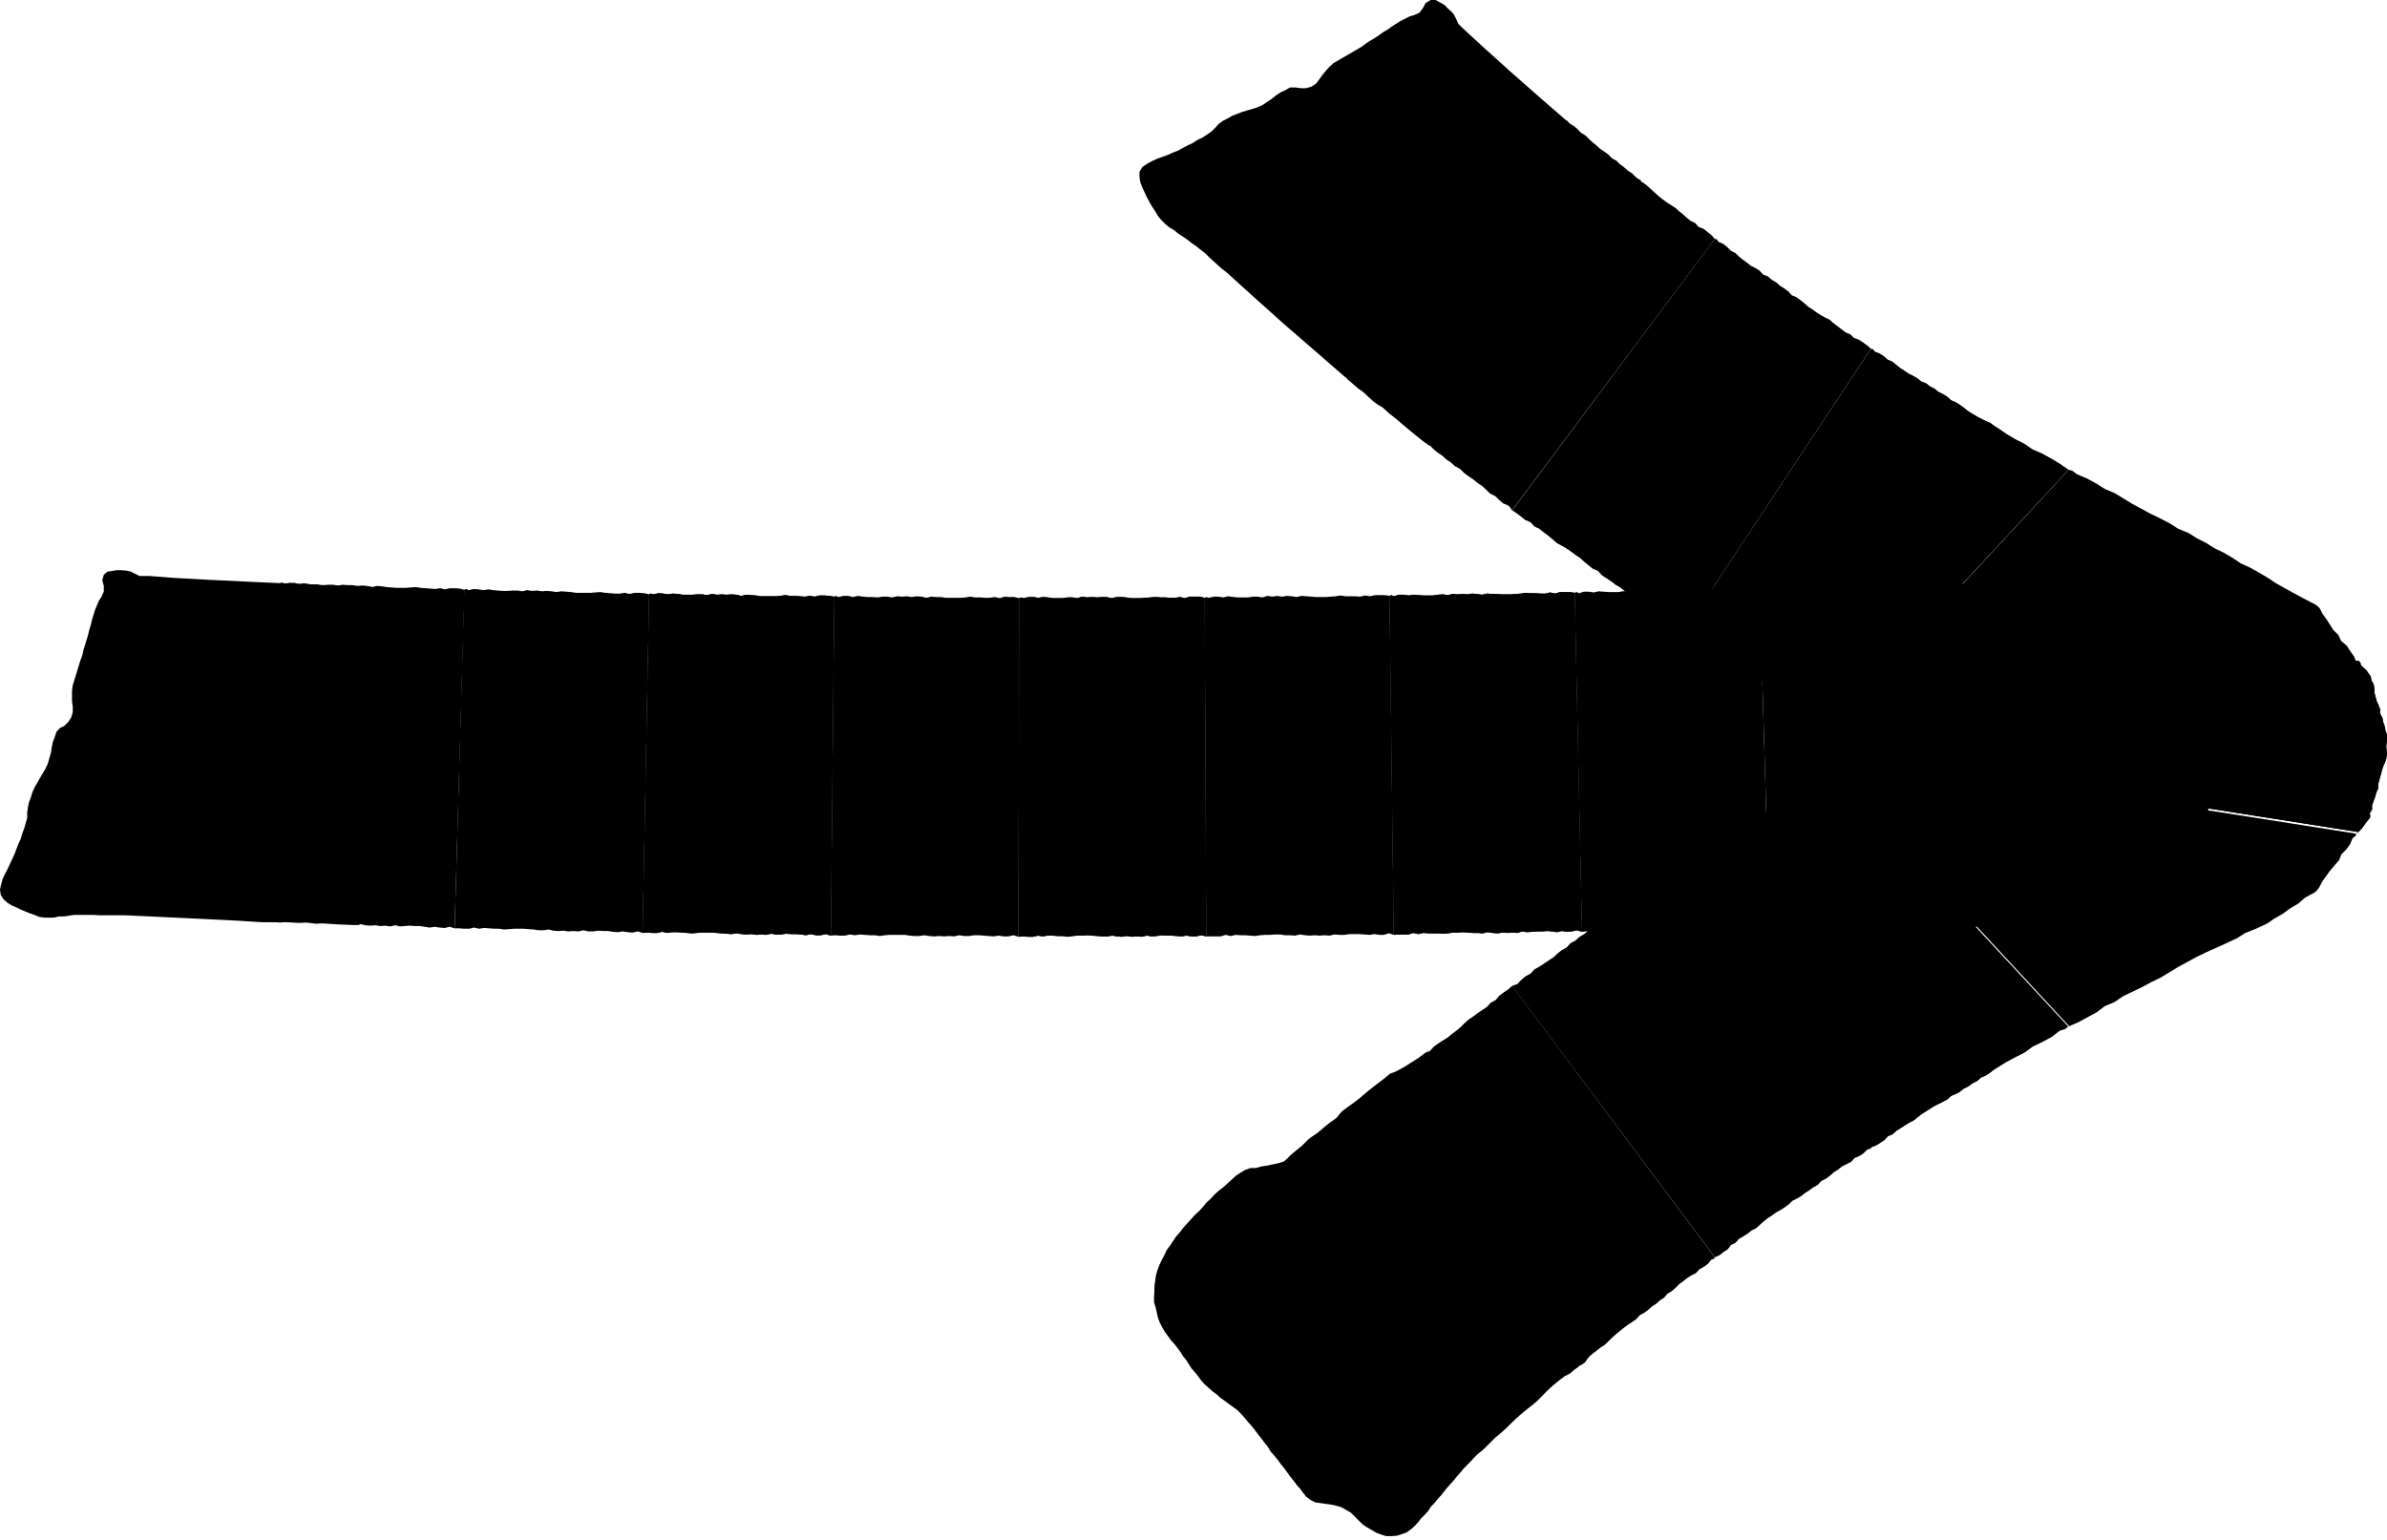
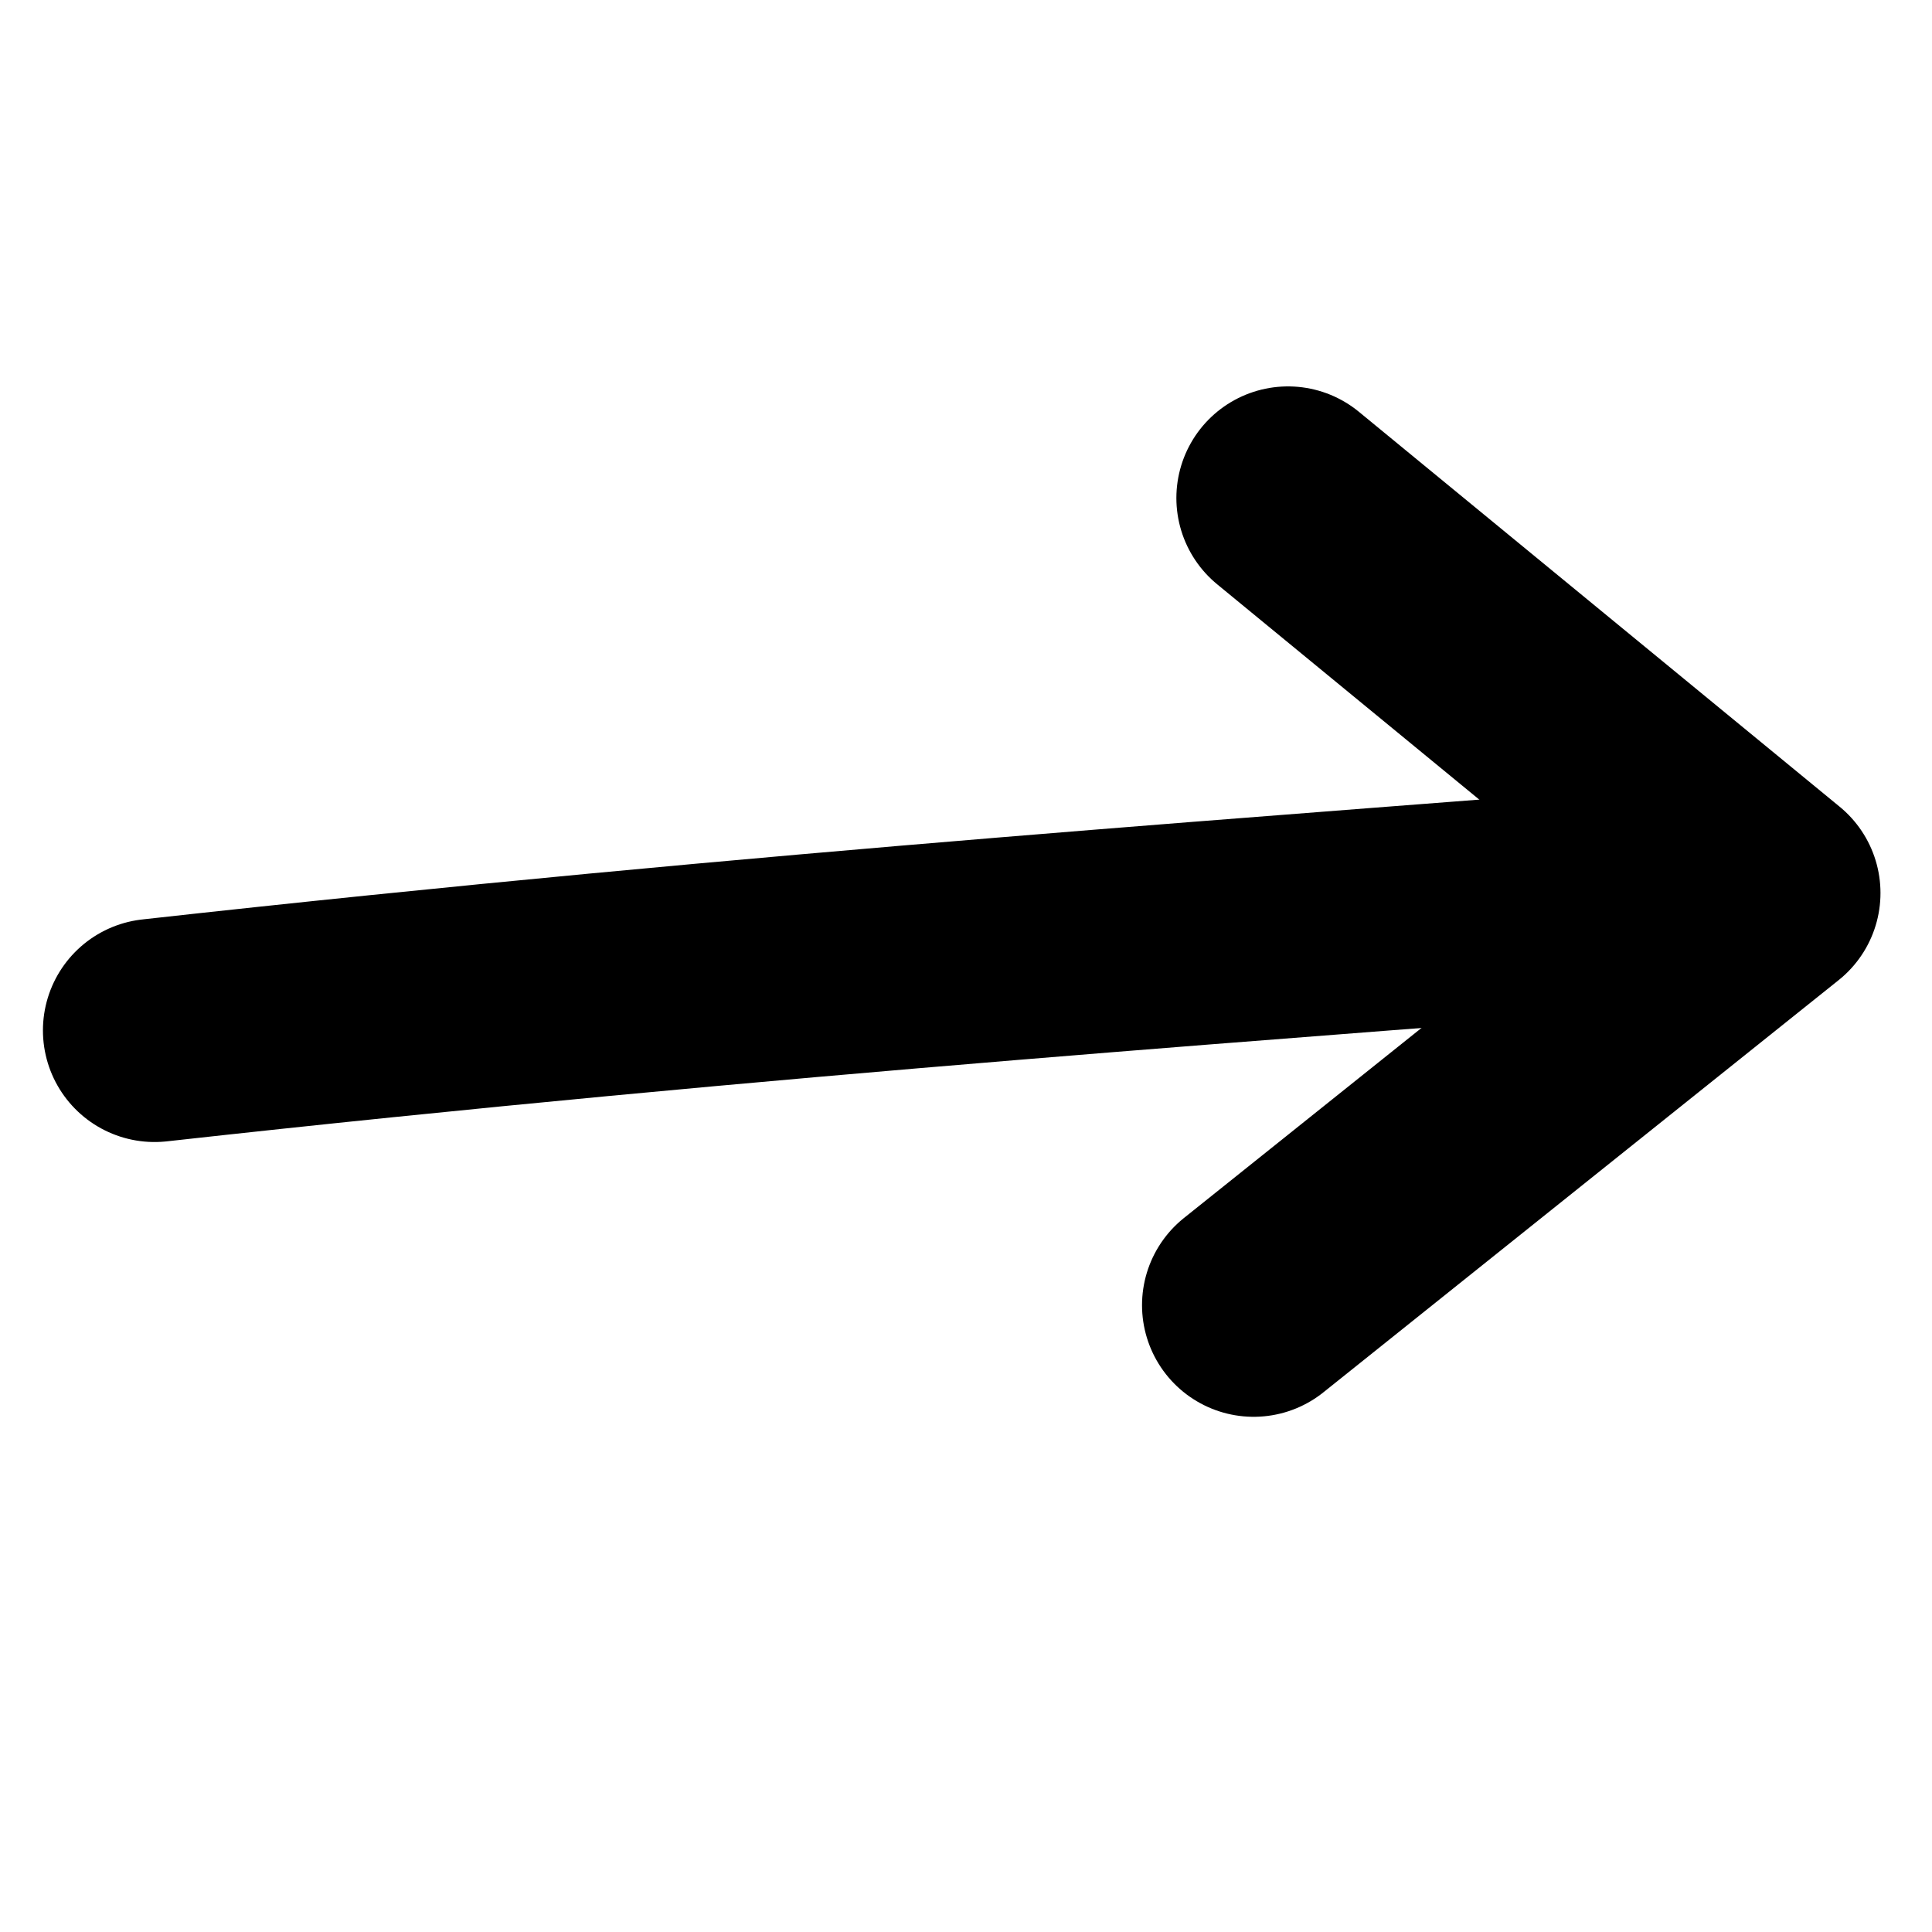
- <svg xmlns="http://www.w3.org/2000/svg" viewBox="0 0 459 296" fill="none">
-   <path d="M358.392 177.638H359.423H360.38H361.338L362.295 177.786H363.253L364.21 178.007L365.168 178.228L366.125 178.523H367.23C368.85 178.523 370.397 178.523 372.017 178.45C373.122 178.376 374.153 178.45 375.258 178.45C375.774 178.45 376.436 178.45 376.952 178.45C377.541 178.376 377.983 178.081 378.572 178.155C379.824 178.302 381.003 178.155 382.255 178.155H383.654C384.317 178.228 384.98 178.081 385.717 178.007H388C388.515 178.007 389.546 177.712 389.988 177.933L390.799 178.376L391.609 178.818L392.419 179.261L393.229 179.777L394.113 180.219L394.849 180.809L395.66 181.252L396.544 181.399H397.501H398.458H399.416L400.373 181.325H401.331H402.288H403.246L404.203 181.178L405.161 180.957L406.118 180.809H407.076L408.033 180.588L408.991 180.44L409.948 180.293L410.906 180.072L411.863 179.924L412.747 179.629L413.631 179.334L414.588 179.113L415.472 178.671L416.356 178.302L417.24 177.86L418.05 177.343L418.86 176.753L419.523 176.09L420.26 175.426L420.922 174.689L421.512 173.951L422.027 173.14L422.469 172.255L422.837 171.371L423.279 170.486L423.574 169.527L423.795 168.568L423.942 167.61V166.577L424.089 165.545V164.587V163.628V162.669L424.31 161.711V160.752L424.458 159.793L424.605 158.835V157.876V156.918V155.959L424.679 155V154.042L424.458 153.083L424.237 152.125V151.166L423.942 150.207L423.795 149.249L423.574 148.29L423.353 147.331V146.299L423.279 145.267V144.234V143.202V142.17L423.427 141.137V140.105L423.574 139.073V138.04L423.795 137.008V135.976V134.943L423.942 133.911V132.878L424.016 131.846L424.163 130.814V129.781L424.31 128.749V127.717L424.384 126.684V125.652L424.163 124.693L423.795 123.735L423.132 122.997L422.543 122.186L421.88 121.449L421.291 120.638L420.775 119.753L420.481 118.794L420.186 117.836V116.803L420.039 115.771V114.739L419.67 113.706L419.376 112.748L419.007 111.789L418.492 110.904L417.976 110.019L417.24 109.356L416.43 108.766L415.546 108.397L414.662 108.028H413.704H412.747L411.789 108.176L410.906 108.397H410.022L409.138 108.618L408.254 108.839H407.297L406.413 109.134L405.529 109.282L404.645 109.503L403.761 109.724L402.878 109.872L401.994 110.019L401.11 110.24L400.226 110.388L399.342 110.609H398.458L397.501 110.83L396.617 110.978L395.733 111.125H394.776H393.818H392.861L391.903 111.347L390.946 111.494H389.988H389.031H388.074L387.116 111.642C385.348 111.863 383.433 111.863 381.666 111.863C380.045 111.863 378.499 112.231 376.952 112.305C375.405 112.305 373.785 112.379 372.238 112.305C371.354 112.305 370.544 112.305 369.661 112.084C368.998 111.936 368.85 112.084 368.187 112.379C366.493 112.895 364.578 112.526 362.811 112.674H361.853L360.896 112.821H359.938L358.981 112.895H358.023L357.066 113.043H356.108L358.318 177.86L358.392 177.638Z" fill="currentColor" />
-   <path d="M302.785 114.002L301.827 113.854H300.943H299.986L299.028 114.149L298.071 113.928L297.187 114.149H296.23L295.272 114.075H294.315L293.357 114.002L292.473 114.149L291.516 114.223L290.558 114.297H289.675H288.717L287.76 114.223H286.802L285.918 114.149L284.961 114.37L284.003 114.223L283.046 114.149L282.162 114.297L281.205 114.223L280.247 114.297L279.29 114.223L278.406 114.444L277.448 114.297L276.491 114.37L275.533 114.518H274.649H273.692L272.735 114.444L271.777 114.37L270.893 114.518L269.936 114.37H268.978L268.021 114.665L267.505 114.444L267.211 114.592L268.021 179.777L268.905 179.704H269.862H270.82L271.777 179.409L272.735 179.63L273.692 179.409L274.649 179.482H275.607H276.564L277.522 179.556L278.479 179.482L279.363 179.335H280.321L281.278 179.261L282.236 179.335L283.193 179.409H284.151L285.108 179.482L286.066 179.261L287.023 179.409L287.98 179.482L288.938 179.335L289.895 179.409L290.853 179.335L291.811 179.409L292.694 179.114L293.652 179.261L294.609 179.187L295.567 179.114H296.524L297.482 179.04L298.439 179.114L299.397 179.261L300.354 179.04L301.311 179.187L302.269 179.114L303.227 178.892L304.184 179.187V179.04L302.785 113.928V114.002Z" fill="currentColor" />
-   <path d="M338.359 113.117L337.401 112.97H336.444H335.56L334.603 113.265L333.645 113.117L332.688 113.338L331.804 113.265H330.846H329.889L328.931 113.191L328.048 113.338L327.09 113.412L326.133 113.486L325.175 113.56H324.291L323.334 113.486L322.376 113.412H321.419L320.535 113.633L319.578 113.486H318.62L317.736 113.56L316.779 113.486L315.821 113.633L314.864 113.56L313.98 113.781L313.023 113.633L312.065 113.707L311.181 113.855H310.224H309.266L308.309 113.781L307.425 113.707L306.467 113.928L305.51 113.781H304.552L303.669 114.076L303.153 113.855L302.785 114.002L304.184 179.188L304.994 179.114H305.952H306.909L307.867 178.819L308.824 178.967L309.782 178.745L310.739 178.819H311.697H312.654L313.612 178.893L314.569 178.819L315.527 178.672H316.484L317.442 178.598H318.399L319.357 178.672H320.24L321.198 178.745L322.155 178.524L323.113 178.672H324.07L325.028 178.524L325.985 178.598L326.943 178.524L327.9 178.598L328.858 178.303L329.815 178.45L330.773 178.377L331.73 178.229H332.688H333.645L334.603 178.303L335.486 178.377L336.444 178.155L337.401 178.303L338.359 178.229L339.316 178.008L340.274 178.229V178.082L338.359 113.043V113.117Z" fill="currentColor" />
-   <path d="M373.859 111.937L372.901 111.79H371.944H371.06L370.103 112.085L369.145 111.937L368.261 112.159H367.304L366.346 112.085L365.389 112.159L364.505 112.085L363.547 112.232L362.59 112.306L361.706 112.38L360.749 112.454H359.791L358.834 112.38L357.95 112.306H356.993L356.035 112.601L355.077 112.454L354.194 112.38L353.236 112.527L352.279 112.454L351.395 112.601L350.437 112.527L349.48 112.748L348.596 112.675L347.639 112.748L346.681 112.896H345.724H344.84H343.882L342.925 112.822L342.041 112.97L341.084 112.896H340.126L339.169 113.117L338.653 112.97L338.359 113.117L340.273 178.229L341.157 178.155H342.115H343.072L344.03 177.86L344.987 178.008L345.945 177.86H346.902H347.859H348.817L349.775 177.934L350.658 177.787L351.616 177.639L352.573 177.566H353.531H354.488L355.446 177.639H356.403H357.361L358.318 177.418L359.276 177.566H360.233L361.191 177.418L362.148 177.492L363.106 177.418H364.063L365.021 177.197L365.978 177.271H366.935L367.819 177.123L368.777 177.049H369.734L370.692 177.123L371.649 177.197L372.607 176.976L373.564 177.049H374.522L375.479 176.754L376.437 176.976V176.828L373.859 111.79V111.937Z" fill="currentColor" />
-   <path d="M231.637 114.96L230.679 114.739H229.722H228.764L227.807 115.034L226.923 114.813L225.966 114.96H225.008L224.051 114.886H223.167L222.209 114.813L221.252 114.886L220.294 114.96L219.337 115.034H218.453H217.496L216.538 114.886L215.581 114.813H214.697L213.739 115.034L212.782 114.813H211.824L210.94 114.886L209.983 114.813L209.025 114.886L208.068 114.739L207.184 115.034L206.227 114.886H205.269L204.312 115.034H203.428H202.471L201.513 114.886L200.555 114.813L199.672 114.96L198.714 114.813H197.757L196.873 115.034L196.284 114.886L195.989 115.034L195.842 180.146L196.726 180.072L197.683 180.146H198.641L199.598 179.925L200.482 180.072L201.439 179.925H202.397L203.354 179.998H204.312L205.269 180.146L206.227 179.998L207.184 179.925H208.142L209.099 179.851L210.057 179.925L211.014 179.998L211.972 180.072H212.929L213.887 179.925L214.77 180.072L215.728 180.146L216.685 179.998L217.643 180.146L218.6 180.072L219.558 180.146L220.515 179.925L221.473 180.072L222.43 179.998L223.388 179.851L224.345 179.925H225.303L226.26 179.998L227.218 180.072L228.102 179.925L229.059 180.072H230.016L230.974 179.851L231.931 180.072V179.925L231.637 114.886V114.96Z" fill="currentColor" />
-   <path d="M267.211 114.591L266.254 114.443H265.296H264.412L263.455 114.664L262.497 114.517L261.54 114.738L260.656 114.664H259.699H258.741L257.784 114.517L256.826 114.664L255.942 114.738L254.985 114.812H254.027H253.07L252.186 114.738L251.229 114.664L250.271 114.591L249.314 114.812L248.43 114.664L247.472 114.591L246.515 114.738L245.557 114.591L244.674 114.738L243.716 114.591L242.759 114.886L241.801 114.738H240.917L239.96 114.886H239.002H238.045L237.161 114.812L236.203 114.664L235.246 114.886L234.289 114.738H233.405L232.447 114.959L231.932 114.812L231.637 114.959L231.932 180.071H232.816H233.773H234.731L235.688 179.776L236.645 179.998L237.603 179.776L238.56 179.85H239.444L240.402 179.924L241.359 179.998L242.317 179.85L243.274 179.776H244.232L245.189 179.703H246.147L247.104 179.85H248.062L249.019 179.924L249.977 179.703L250.934 179.85L251.891 179.924L252.775 179.85L253.733 179.924L254.69 179.85L255.648 179.924L256.605 179.703L257.563 179.776H258.52L259.478 179.629H260.435H261.393L262.35 179.703L263.308 179.776L264.265 179.629L265.222 179.776H266.106L267.064 179.481L268.021 179.776V179.629L267.211 114.517V114.591Z" fill="currentColor" />
-   <path d="M302.785 114.001L301.827 113.854H300.943H299.986L299.028 114.149L298.071 113.927L297.187 114.149H296.23L295.272 114.075H294.315L293.357 114.001L292.473 114.149L291.516 114.222L290.558 114.296H289.675H288.717L287.76 114.222H286.802L285.918 114.149L284.961 114.37L284.003 114.222L283.046 114.149L282.162 114.296L281.205 114.222L280.247 114.296L279.29 114.222L278.406 114.444L277.448 114.296L276.491 114.37L275.533 114.517H274.649H273.692L272.735 114.444L271.777 114.37L270.893 114.517L269.936 114.37H268.978L268.021 114.665L267.505 114.444L267.211 114.591L268.021 179.777L268.905 179.703H269.862H270.82L271.777 179.408L272.735 179.629L273.692 179.408L274.649 179.482H275.607H276.564L277.522 179.556L278.479 179.482L279.363 179.334H280.321L281.278 179.261L282.236 179.334L283.193 179.408H284.151L285.108 179.482L286.066 179.261L287.023 179.408L287.98 179.482L288.938 179.334L289.895 179.408L290.853 179.334L291.811 179.408L292.694 179.113L293.652 179.261L294.609 179.187L295.567 179.113H296.524L297.482 179.039L298.439 179.113L299.397 179.261L300.354 179.039L301.311 179.187L302.269 179.113L303.227 178.892L304.184 179.187V179.039L302.785 113.927V114.001Z" fill="currentColor" />
-   <path d="M160.415 114.738L159.457 114.591L158.5 114.517H157.542L156.659 114.738L155.701 114.591L154.744 114.738L153.786 114.665L152.902 114.591H151.945L150.987 114.443L150.03 114.591L149.072 114.665H148.189H147.231H146.274L145.39 114.517L144.432 114.443L143.475 114.37L142.517 114.591L141.633 114.37L140.676 114.296L139.719 114.37L138.761 114.296L137.877 114.37L136.92 114.222L135.962 114.443L135.078 114.296H134.121L133.163 114.37H132.206H131.322L130.365 114.222L129.407 114.148L128.45 114.296L127.566 114.148L126.609 114.075L125.651 114.296L125.135 114.148L124.841 114.222L123.589 179.408L124.473 179.334L125.43 179.408H126.387L127.345 179.187L128.302 179.408L129.26 179.26H130.217L131.175 179.334L132.132 179.408L133.016 179.482L133.974 179.408L134.931 179.334H135.889H136.846L137.804 179.408L138.761 179.482L139.719 179.555L140.676 179.629L141.633 179.482L142.591 179.629L143.548 179.703L144.506 179.629L145.463 179.777L146.421 179.703L147.305 179.777L148.262 179.555L149.22 179.703H150.177L151.135 179.555L152.092 179.629H153.05L154.007 179.703L154.964 179.85L155.922 179.629L156.879 179.85H157.837L158.795 179.629L159.752 179.924V179.777L160.415 114.665V114.738Z" fill="currentColor" />
-   <path d="M195.989 115.033L195.031 114.812H194.074L193.19 114.738L192.232 115.033L191.275 114.812L190.317 114.96H189.434L188.476 114.886H187.519L186.561 114.738L185.677 114.886L184.72 114.96H183.762H182.805H181.847L180.963 114.812H180.006L179.049 114.738L178.165 114.96L177.207 114.738L176.25 114.665L175.292 114.812L174.409 114.665L173.451 114.738L172.494 114.665L171.536 114.886L170.652 114.738H169.695L168.737 114.886L167.78 114.812H166.896L165.939 114.738L164.981 114.591L164.024 114.812L163.14 114.591H162.182L161.225 114.812L160.709 114.591L160.415 114.738L159.752 179.924L160.562 179.85L161.519 179.924H162.477L163.434 179.703L164.392 179.85L165.349 179.703L166.307 179.777L167.264 179.85H168.222L169.179 179.998L170.137 179.85L171.094 179.777H172.052H173.009H173.967L174.924 179.924L175.808 179.998H176.765L177.723 179.85L178.68 179.998L179.638 180.072L180.595 179.998L181.553 180.072L182.51 179.998L183.468 180.072L184.425 179.85L185.383 179.998H186.34L187.298 179.85H188.255L189.139 179.924L190.097 179.998L191.054 180.072L192.011 179.924L192.969 180.072H193.926L194.884 179.85L195.841 180.145V179.998L195.989 114.886V115.033Z" fill="currentColor" />
-   <path d="M231.637 114.959L230.679 114.738H229.722H228.764L227.807 115.033L226.923 114.812L225.966 114.959H225.008L224.051 114.885H223.167L222.209 114.812L221.252 114.885L220.294 114.959L219.337 115.033H218.453H217.496L216.538 114.885L215.581 114.812H214.697L213.739 115.033L212.782 114.812H211.824L210.94 114.885L209.983 114.812L209.025 114.885L208.068 114.738L207.184 115.033L206.227 114.885H205.269L204.312 115.033H203.428H202.471L201.513 114.885L200.555 114.812L199.672 114.959L198.714 114.812H197.757L196.873 115.033L196.284 114.885L195.989 115.033L195.842 180.145L196.726 180.071L197.683 180.145H198.641L199.598 179.924L200.482 180.071L201.439 179.924H202.397L203.354 179.997H204.312L205.269 180.145L206.227 179.997L207.184 179.924H208.142L209.099 179.85L210.057 179.924L211.014 179.997L211.972 180.071H212.929L213.887 179.924L214.77 180.071L215.728 180.145L216.685 179.997L217.643 180.145L218.6 180.071L219.558 180.145L220.515 179.924L221.473 180.071L222.43 179.997L223.388 179.85L224.345 179.924H225.303L226.26 179.997L227.218 180.071L228.102 179.924L229.059 180.071H230.016L230.974 179.85L231.931 180.071V179.924L231.637 114.885V114.959Z" fill="currentColor" />
-   <path d="M89.266 113.412L88.382 113.19L87.425 113.117H86.467L85.584 113.338L84.626 113.117L83.668 113.264L82.711 113.19L81.827 113.117L80.87 113.043L79.912 112.895L79.028 112.969L78.071 113.043H77.114H76.156L75.272 112.969L74.315 112.895L73.357 112.748L72.474 112.674L71.516 112.895L70.558 112.674L69.675 112.6L68.717 112.674L67.76 112.527H66.876L65.918 112.453L64.961 112.6L64.077 112.453H63.12L62.162 112.527L61.278 112.453H60.321L59.363 112.305L58.48 112.158L57.522 112.305L56.565 112.084H55.681L54.723 112.232L54.208 112.01L53.913 112.158L51.188 177.27H52.072L53.029 177.344L53.987 177.417L54.944 177.122L55.902 177.344L56.859 177.27L57.816 177.344L58.774 177.417L59.732 177.491L60.689 177.639L61.647 177.565L62.604 177.491H63.561H64.519L65.476 177.565L66.434 177.712L67.391 177.786L68.349 177.86L69.306 177.712L70.264 177.934L71.221 178.007L72.179 177.934L73.136 178.081L74.094 178.007L74.978 178.155L76.009 177.934L76.893 178.155L77.85 178.081L78.808 178.007L79.765 178.081H80.722L81.68 178.229L82.638 178.376L83.595 178.229L84.552 178.376L85.51 178.45L86.467 178.229L87.425 178.524V178.376L89.34 113.338L89.266 113.412Z" fill="currentColor" />
-   <path d="M124.84 114.296L123.882 114.075L122.925 114.001H121.967L121.084 114.222L120.126 114.001L119.169 114.149H118.211L117.327 114.075L116.37 114.001L115.412 113.854L114.455 113.927L113.571 114.001H112.613H111.656H110.772L109.815 113.854L108.857 113.78L107.9 113.706L107.016 113.854L106.058 113.706L105.101 113.633L104.217 113.706L103.26 113.559L102.302 113.633L101.345 113.485L100.461 113.706L99.503 113.559H98.546L97.662 113.633H96.704L95.747 113.559L94.79 113.485L93.906 113.338L92.948 113.485L91.991 113.338L91.107 113.264L90.15 113.485L89.634 113.264L89.266 113.411L87.424 178.523H88.308L89.266 178.597H90.223L91.181 178.376L92.138 178.597L93.096 178.45L94.053 178.523L95.011 178.597H95.968L96.925 178.745L97.883 178.671L98.841 178.597H99.798H100.682L101.639 178.671L102.597 178.745L103.554 178.892H104.512L105.469 178.745L106.427 178.966L107.384 179.039L108.342 178.966L109.299 179.113L110.257 179.039L111.214 179.113L112.172 178.892L113.129 179.113H114.087L115.044 178.966L116.002 179.039H116.959L117.843 179.187L118.8 179.261L119.758 179.113L120.715 179.261L121.673 179.334L122.63 179.113L123.588 179.408V179.261L124.84 114.149V114.296Z" fill="currentColor" />
-   <path d="M160.413 114.739L159.456 114.591L158.498 114.517H157.541L156.657 114.739L155.7 114.591L154.742 114.739L153.785 114.665L152.901 114.591H151.943L150.986 114.444L150.028 114.591L149.071 114.665H148.187H147.23H146.272L145.388 114.517L144.431 114.444L143.473 114.37L142.516 114.591L141.632 114.37L140.674 114.296L139.717 114.37L138.76 114.296L137.876 114.37L136.918 114.222L135.961 114.444L135.077 114.296H134.12L133.162 114.37H132.204H131.321L130.363 114.222L129.406 114.149L128.448 114.296L127.564 114.149L126.607 114.075L125.65 114.296L125.134 114.149L124.839 114.222L123.587 179.408L124.471 179.334L125.429 179.408H126.386L127.343 179.187L128.301 179.408L129.258 179.261H130.216L131.173 179.334L132.131 179.408L133.015 179.482L133.972 179.408L134.93 179.334H135.887H136.845L137.802 179.408L138.76 179.482L139.717 179.556L140.674 179.629L141.632 179.482L142.589 179.629L143.547 179.703L144.504 179.629L145.462 179.777L146.419 179.703L147.303 179.777L148.261 179.556L149.218 179.703H150.176L151.133 179.556L152.091 179.629H153.048L154.005 179.703L154.963 179.851L155.921 179.629L156.878 179.851H157.836L158.793 179.629L159.751 179.924V179.777L160.413 114.665V114.739Z" fill="currentColor" />
-   <path d="M69.306 177.859H68.275C66.14 177.859 63.93 177.712 61.794 177.564C61.058 177.564 60.247 177.564 59.437 177.343C59.143 177.343 59.069 177.27 58.848 177.343C57.596 177.638 56.197 177.343 54.944 177.343C54.134 177.343 53.324 177.343 52.588 177.343H50.304L45.664 177.048L36.605 176.606L28.945 176.237L24.158 176.016H23.274H22.243H21.212H20.181H19.149L18.118 175.942H17.087H16.13H15.172H14.215L13.257 176.09L12.3 176.237H11.342L10.385 176.458H9.427H8.47L7.512 176.311L6.629 175.942L5.745 175.647L4.861 175.279L3.977 174.91L3.093 174.467L2.209 174.099L1.399 173.583L0.663 172.919L0.147 172.108L0 171.075L0.221 170.043L0.515 169.011L0.957 168.052L1.473 167.093L1.915 166.135L2.357 165.176L2.799 164.218L3.167 163.259L3.535 162.3L3.977 161.342L4.272 160.309L4.64 159.351L4.935 158.318L5.229 157.286V156.254L5.376 155.221L5.597 154.189L5.966 153.23L6.26 152.272L6.702 151.313L7.218 150.428L7.733 149.544L8.249 148.659L8.765 147.774L9.207 146.815L9.501 145.783L9.796 144.75L9.943 143.718L10.164 142.686L10.532 141.727L10.827 140.768L11.49 140.031L12.373 139.589L13.11 138.851L13.699 137.966L13.994 136.934V135.902L13.846 134.869V133.837V132.805L13.994 131.772L14.289 130.814L14.583 129.855L14.878 128.896L15.172 127.938L15.467 126.979L15.835 126.021L16.056 124.988L16.351 124.03L16.645 123.071L16.94 122.112L17.161 121.154L17.456 120.195L17.677 119.237L17.971 118.278L18.266 117.319L18.634 116.434L19.002 115.55L19.518 114.738L19.96 113.78V112.674L19.665 111.568L19.96 110.535L20.622 109.945L21.506 109.798L22.39 109.65H23.274L24.158 109.724L25.042 109.872L25.925 110.314L26.809 110.757H28.651L33.364 111.125L40.067 111.494L47.8 111.863L55.607 112.231L59.29 112.379H60.984C60.984 112.379 61.499 112.526 61.794 112.6C62.236 112.674 62.678 112.6 63.12 112.6C63.93 112.6 64.74 112.6 65.55 112.674H67.686L68.791 112.821C69.159 112.821 69.528 112.821 69.896 112.821C70.043 112.821 70.264 112.821 70.412 112.821H71.369L69.086 177.786L69.306 177.859Z" fill="currentColor" />
-   <path d="M274.796 201.972L273.839 202.636L272.955 203.299L272.071 203.889L271.114 204.479L270.23 205.069L269.272 205.585L268.315 206.101L267.283 206.47L266.326 207.281C264.927 208.387 263.454 209.42 262.128 210.599C261.244 211.411 260.287 212.074 259.255 212.812C258.74 213.18 258.224 213.549 257.783 213.992C257.341 214.508 257.12 214.95 256.53 215.319C255.352 216.056 254.394 217.015 253.29 217.9L251.964 218.785C251.375 219.227 250.859 219.891 250.344 220.333L248.355 221.955C247.913 222.324 247.177 223.283 246.661 223.43L245.63 223.725L244.599 223.946L243.567 224.168L242.536 224.315L241.505 224.61H240.474L239.443 224.979L238.559 225.495L237.675 226.085L236.865 226.822L236.055 227.56L235.245 228.297L234.361 228.961L233.551 229.698L232.814 230.509L232.004 231.247L231.341 232.058L230.605 232.869L229.795 233.606L229.058 234.417L228.322 235.228L227.585 236.04L226.922 236.924L226.186 237.736L225.596 238.62L225.007 239.505L224.344 240.39L223.902 241.349L223.387 242.307L222.945 243.266L222.577 244.225L222.282 245.257L222.135 246.289L221.987 247.322V248.354L221.914 249.386V250.419L222.208 251.377L222.429 252.336L222.65 253.368L223.019 254.327L223.461 255.212L223.976 256.097L224.565 256.908L225.154 257.719L225.817 258.456L226.407 259.194L226.996 260.005L227.511 260.816L228.101 261.553L228.616 262.365L229.132 263.176L229.795 263.913L230.384 264.651L230.973 265.462L231.636 266.199L232.372 266.863L233.109 267.526L233.919 268.116L234.656 268.78L235.466 269.37L236.276 269.96L237.086 270.55L237.896 271.14L238.633 271.877L239.296 272.614L239.959 273.426L240.621 274.163L241.284 274.974L241.874 275.785L242.536 276.596L243.126 277.407L243.788 278.219L244.304 279.104L244.967 279.841L245.63 280.652L246.219 281.463L246.882 282.274L247.471 283.085L248.06 283.897L248.723 284.708L249.312 285.519L249.975 286.256L250.565 287.067L251.227 287.878L252.038 288.468L252.921 288.911L253.952 289.058L254.984 289.206L256.015 289.353L257.046 289.575L258.003 289.869L258.887 290.386L259.771 290.902L260.508 291.639L261.244 292.377L261.981 293.114L262.865 293.704L263.748 294.22L264.632 294.736L265.59 295.105L266.547 295.4H267.578L268.609 295.326L269.567 295.031L270.524 294.663L271.334 294.073L272.071 293.409L272.734 292.672L273.323 291.934L273.986 291.271L274.649 290.533L275.164 289.722L275.827 289.058L276.417 288.321L277.079 287.584L277.668 286.846L278.258 286.109L278.921 285.371L279.584 284.634L280.173 283.897L280.835 283.159L281.425 282.422L282.088 281.758L282.75 281.094L283.413 280.357L284.076 279.693L284.813 279.104L285.549 278.44L286.212 277.776L286.875 277.113L287.538 276.449L288.274 275.859L289.011 275.195L289.748 274.532L290.41 273.868C291.736 272.541 293.209 271.287 294.682 270.181C296.008 269.149 297.039 267.821 298.218 266.789C299.396 265.757 300.722 264.724 302.047 263.766C302.784 263.25 303.521 262.733 304.257 262.365C304.92 261.996 304.92 261.775 305.288 261.259C306.393 259.784 308.161 258.899 309.486 257.645L310.223 256.982L310.959 256.318L311.696 255.728L312.432 255.064L313.243 254.474L313.905 253.811L314.716 253.221L274.428 202.414L274.796 201.972Z" fill="currentColor" />
-   <path d="M359.791 220.628L360.748 220.259L361.559 219.743L362.369 219.227L363.032 218.489L363.915 218.121L364.652 217.457L365.462 216.941L366.272 216.425L367.083 215.909L367.966 215.466L368.703 214.876L369.439 214.286L370.25 213.77L371.06 213.254L371.87 212.738L372.754 212.295L373.638 211.853L374.448 211.41L375.184 210.747L376.068 210.378L376.878 209.936L377.615 209.346L378.499 208.903L379.309 208.313L380.193 207.871L380.929 207.207L381.813 206.839L382.623 206.322L383.36 205.732L384.17 205.216L385.717 204.258L387.484 203.299L389.252 202.414L390.872 201.234L392.714 200.349L394.481 199.391L396.028 198.211L397.133 197.842L397.648 197.4L352.205 148.437V148.584L351.984 148.658H351.837V149.027H351.542V149.174H351.395C351.395 149.174 351.395 149.174 351.1 149.395L350.143 149.912L349.185 150.354L348.301 151.018L347.417 151.681L346.534 152.271L345.65 152.861L344.766 153.377L343.809 153.82L342.851 154.336L341.894 154.852L341.083 155.59L340.126 156.032L339.168 156.548L338.285 157.212L337.327 157.728L336.443 158.392L335.486 158.908L334.676 159.645L333.718 160.088L332.834 160.678L332.024 161.341L331.14 161.931L330.257 162.521L329.299 163.037L328.342 163.553L327.531 164.291L326.574 164.733L325.69 165.323L324.954 166.134L323.922 166.503V166.651L359.865 220.923L359.791 220.628Z" fill="currentColor" />
-   <path d="M329.741 241.791L330.698 241.349L331.435 240.759L332.245 240.242L332.834 239.431L333.718 238.989L334.381 238.251L335.265 237.735L336.075 237.219L336.812 236.629L337.695 236.187L338.432 235.523L339.168 234.859L339.905 234.27L340.715 233.753L341.525 233.163L342.335 232.721L343.146 232.205L343.956 231.615L344.619 230.951L345.502 230.509L346.386 229.993L347.123 229.403L347.933 228.887L348.743 228.297L349.553 227.854L350.216 227.117L351.1 226.674L351.91 226.084L352.647 225.421L353.457 224.905L354.194 224.315L355.077 223.872L355.961 223.43L356.624 222.692L357.508 222.324L358.318 221.808L359.055 221.07L359.57 220.923L359.791 220.628L323.849 166.282L323.112 166.872L322.155 167.462L321.271 167.978L320.534 168.789L319.503 169.231L318.767 170.042L317.883 170.559L316.926 171.149L316.042 171.738L315.084 172.255L314.274 172.918L313.464 173.656L312.58 174.246L311.696 174.836L310.812 175.425L309.855 175.942L308.971 176.531L308.087 177.121L307.351 177.859L306.393 178.375L305.436 178.965L304.626 179.629L303.742 180.145L302.931 180.882L301.974 181.398L301.238 182.209L300.28 182.726L299.47 183.389L298.66 184.127L297.776 184.717L296.892 185.306L296.008 185.896L295.051 186.413L294.314 187.224L293.357 187.74L292.547 188.404L291.81 189.215L290.779 189.583L290.853 189.731L329.815 241.865L329.741 241.791Z" fill="currentColor" />
-   <path d="M301.017 264.576L301.9 264.134L302.637 263.47L303.447 262.88L303.963 262.069L304.846 261.627L305.509 260.889L306.246 260.299L307.056 259.709L307.793 259.12L308.603 258.603L309.339 257.866L310.002 257.202L310.739 256.539L311.475 255.949L312.212 255.359L313.022 254.769L313.832 254.253L314.642 253.663L315.305 252.925L316.115 252.483L316.926 251.893L317.662 251.229L318.472 250.713L319.209 250.05L320.019 249.533L320.608 248.796L321.492 248.28L322.229 247.616L322.891 246.953L323.701 246.363L324.438 245.773L325.248 245.257L326.132 244.814L326.795 244.077L327.605 243.634L328.415 243.044L329.078 242.233L329.594 242.086L329.741 241.791L290.779 189.583L290.042 190.247L289.159 190.837L288.275 191.5L287.612 192.312L286.654 192.828L285.918 193.639L285.034 194.229L284.15 194.819L283.266 195.482L282.383 196.072L281.572 196.81L280.836 197.547L280.026 198.211L279.142 198.874L278.332 199.538L277.374 200.128L276.49 200.718L275.68 201.308L274.944 202.119L273.986 202.635L273.102 203.299L272.366 204.036L271.482 204.626L270.672 205.363L269.788 205.953L269.125 206.838L268.168 207.354L267.431 208.092L266.621 208.829L265.811 209.493L265.001 210.23L264.117 210.82L263.233 211.41L262.496 212.221L261.613 212.737L260.729 213.475L260.066 214.286L259.109 214.802L259.182 214.876L301.09 264.65L301.017 264.576Z" fill="currentColor" />
-   <path d="M453.108 160.383L454.139 159.35L454.876 158.318L455.686 157.286C455.907 156.917 455.686 156.696 455.686 156.401L456.128 155.663V154.852L456.422 154.041L456.717 153.23L456.938 152.419L457.306 151.608V150.797L457.527 149.985L457.748 149.174L457.969 148.363L458.19 147.552L458.558 146.741L458.853 145.93C458.853 145.93 458.926 145.414 459 144.971L458.853 143.57L459 142.169C459 141.8 459 141.579 459 141.284L458.706 140.473L458.558 139.662L458.264 138.851L458.116 138.04L457.674 137.228V136.417L457.38 135.606L457.012 134.795L456.791 133.984L456.57 133.173V132.362L456.422 131.551L455.98 130.813C455.98 130.813 455.98 130.297 455.759 129.928L455.023 128.896L453.992 127.937L453.845 127.347L453.403 127.052L358.244 142.022H358.465L358.612 142.169H358.686L359.275 142.243L359.128 142.39H359.57L359.643 142.538L359.791 142.685L360.159 142.833H360.527L360.748 142.98H360.969L361.116 143.128V143.275C361.116 143.275 361.116 143.275 361.116 143.349C361.264 143.349 361.411 143.423 361.558 143.496C361.411 143.496 361.337 143.644 361.19 143.644C361.19 143.644 361.043 143.718 360.969 143.718L360.601 143.865L360.306 144.013H360.601L360.159 144.16H360.085V144.307H359.864L359.717 144.455H359.422L359.054 144.602L359.201 144.75H358.76L358.612 144.897L358.833 145.045H358.244H358.465L453.55 160.014H453.403L453.108 160.383Z" fill="currentColor" />
-   <path d="M397.721 197.4L399.636 196.589L401.404 195.63L403.171 194.672L404.718 193.492L406.633 192.681L408.253 191.574L410.095 190.69L411.936 189.805L413.704 188.846L415.545 187.961L417.239 186.929L418.933 185.897L420.701 184.938L422.468 183.979L424.309 183.094L426.298 182.21L428.213 181.325L430.128 180.44L431.748 179.407L433.811 178.596L435.725 177.711L436.241 177.417L437.272 176.679L438.966 175.72L440.366 174.688L441.986 173.73L443.238 172.623L445.006 171.665C445.595 171.296 445.669 171.001 445.963 170.633L446.552 169.526L447.289 168.494L448.026 167.462L448.909 166.429L449.793 165.397L450.235 164.291L451.193 163.332L451.929 162.3L452.371 161.194L453.034 160.678V160.309L357.949 145.34L357.802 145.487H357.581L357.802 145.709H357.36L357.433 145.856H357.212L356.991 146.003H356.844L356.549 146.151V146.298V146.446H356.402L356.255 146.593H356.107L355.813 146.741H355.666H355.445L355.518 146.962H355.15H354.929V147.11H354.635V147.257H354.34V147.478H354.119H353.972V147.773H353.824L353.677 147.921H353.456H353.235V148.142H352.94H352.793V148.511L352.425 148.363H352.499L397.942 197.4H397.868H397.721Z" fill="currentColor" />
-   <path d="M359.79 220.627L360.748 220.259L361.558 219.742L362.368 219.226L363.031 218.489L363.915 218.12L364.651 217.457L365.462 216.94L366.272 216.424L367.082 215.908L367.966 215.466L368.702 214.876L369.439 214.286L370.249 213.77L371.059 213.253L371.869 212.737L372.753 212.295L373.637 211.852L374.447 211.41L375.184 210.746L376.068 210.378L376.878 209.935L377.614 209.345L378.498 208.903L379.308 208.313L380.192 207.87L380.929 207.207L381.812 206.838L382.622 206.322L383.359 205.732L384.169 205.216L385.716 204.257L387.484 203.299L389.251 202.414L390.871 201.234L392.713 200.349L394.481 199.39L396.027 198.211L397.132 197.842L397.648 197.399L352.204 148.436V148.584L351.983 148.658H351.836V149.026H351.541V149.174H351.394C351.394 149.174 351.394 149.174 351.099 149.395L350.142 149.911L349.184 150.354L348.3 151.017L347.417 151.681L346.533 152.271L345.649 152.861L344.765 153.377L343.808 153.819L342.85 154.335L341.893 154.852L341.083 155.589L340.125 156.032L339.168 156.548L338.284 157.211L337.326 157.728L336.443 158.391L335.485 158.907L334.675 159.645L333.717 160.087L332.834 160.677L332.023 161.341L331.14 161.931L330.256 162.521L329.298 163.037L328.341 163.553L327.531 164.29L326.573 164.733L325.689 165.323L324.953 166.134L323.922 166.503V166.65L359.864 220.922L359.79 220.627Z" fill="currentColor" />
-   <path d="M397.721 90.331L396.101 89.224L394.407 88.192L392.639 87.233L390.798 86.422L389.178 85.316L387.41 84.431L385.716 83.399L384.316 82.44L383.506 81.924L382.696 81.334L381.812 80.966L380.929 80.523L380.118 80.081L379.234 79.564L378.424 79.048L377.688 78.459L376.878 77.868L376.067 77.352L375.184 76.984L374.447 76.32L373.637 75.804L372.753 75.361L372.016 74.772L371.133 74.329L370.396 73.739L369.439 73.37L368.702 72.781L367.818 72.264L366.934 71.822L366.198 71.306L365.388 70.79L364.578 70.126L363.841 69.536L362.957 69.167L362.221 68.504L361.411 67.987L360.453 67.619L360.159 67.176L359.79 67.103L323.848 121.449L324.732 121.965L325.616 122.555L326.499 123.145L327.531 123.513L328.267 124.251L329.298 124.693L330.182 125.283L330.992 125.947L331.876 126.537L332.76 127.2L333.717 127.716L334.675 128.159L335.559 128.749L336.516 129.265L337.4 129.855L338.21 130.519L339.094 131.108L339.978 131.772L341.009 132.141L341.819 132.878L342.703 133.468L343.66 133.984L344.471 134.574L345.428 135.09L346.312 135.68L347.343 136.049L348.153 136.713L349.111 137.229L350.068 137.671L351.026 138.261L351.394 138.482L351.468 138.63L351.541 138.851L351.836 138.777V138.999L351.983 139.072L352.351 138.999L352.278 139.294L352.351 139.146L397.795 90.257L397.721 90.331Z" fill="currentColor" />
-   <path d="M453.108 127.347L452.666 126.241L451.929 125.209L451.266 124.176L450.161 123.218L449.646 122.112L448.688 121.153L448.025 120.121L447.363 119.088L446.626 118.056L446.037 116.95C446.037 116.95 445.448 116.286 444.711 115.991L442.87 115.033L441.102 114.074L439.335 113.115L437.64 112.157L436.094 111.125L434.474 110.166L432.779 109.207L430.865 108.322L429.318 107.29L427.697 106.331L425.856 105.447L424.236 104.414L422.468 103.529L420.848 102.497L418.859 101.686L417.239 100.653L415.398 99.695L413.556 98.81L411.788 97.851L410.021 96.893L408.327 95.86L406.633 94.828L404.718 94.017L403.098 92.985L401.33 92.026L399.415 91.215L398.531 90.551L397.795 90.33L352.351 139.293H352.499L352.646 139.44H352.793H353.161V139.662H353.456L353.603 139.809V139.957L353.824 140.03V140.178H354.119H354.34L354.487 140.252H354.635L354.782 140.399V140.547L354.929 140.694H355.003L355.371 140.768V140.915V140.989H355.592V141.136H355.813V141.284H356.255V141.431H356.476L356.771 141.505H356.918L357.065 141.653V141.8V141.948H357.507L357.433 142.095H357.581L358.096 142.169L357.802 142.316H358.022L453.108 127.347Z" fill="currentColor" />
-   <path d="M453.108 160.383L454.139 159.35L454.875 158.318L455.686 157.286C455.907 156.917 455.686 156.696 455.686 156.401L456.128 155.663V154.852L456.422 154.041L456.717 153.23L456.938 152.419L457.306 151.608V150.797L457.527 149.985L457.748 149.174L457.969 148.363L458.19 147.552L458.558 146.741L458.853 145.93C458.853 145.93 458.926 145.414 459 144.971L458.853 143.57L459 142.169C459 141.8 459 141.579 459 141.284L458.705 140.473L458.558 139.662L458.264 138.851L458.116 138.04L457.674 137.228V136.417L457.379 135.606L457.011 134.795L456.79 133.984L456.569 133.173V132.362L456.422 131.551L455.98 130.813C455.98 130.813 455.98 130.297 455.759 129.928L455.023 128.896L453.992 127.937L453.844 127.347L453.402 127.052L358.244 142.022H358.465L358.612 142.169H358.686L359.275 142.243L359.127 142.39H359.569L359.643 142.538L359.79 142.685L360.159 142.833H360.527L360.748 142.98H360.969L361.116 143.128V143.275C361.116 143.275 361.116 143.275 361.116 143.349C361.264 143.349 361.411 143.423 361.558 143.496C361.411 143.496 361.337 143.644 361.19 143.644C361.19 143.644 361.042 143.718 360.969 143.718L360.601 143.865L360.306 144.013H360.601L360.159 144.16H360.085V144.307H359.864L359.717 144.455H359.422L359.054 144.602L359.201 144.75H358.759L358.612 144.897L358.833 145.045H358.244H358.465L453.55 160.014H453.402L453.108 160.383Z" fill="currentColor" />
-   <path d="M329.741 45.939L329.078 45.201L328.342 44.611L327.605 44.021L326.647 43.653L325.985 42.915L325.101 42.473L324.364 41.883L323.628 41.219L322.891 40.629L322.155 39.966L321.345 39.45L320.534 38.933L319.724 38.343L318.988 37.754L318.251 37.09L317.515 36.426L316.778 35.763L316.042 35.173L315.158 34.73L314.495 33.993L313.832 33.329L313.022 32.813L312.285 32.149L311.475 31.559L310.812 30.896L309.929 30.453L309.266 29.716L308.455 29.126L307.645 28.61L306.909 28.02L306.172 27.356L305.509 26.693L304.846 26.029L303.963 25.513L303.3 24.775L302.563 24.186L301.679 23.743L301.385 23.227L301.017 23.153L259.109 72.927L259.845 73.517L260.655 74.255L261.465 74.918L262.496 75.434L263.159 76.246L264.117 76.762L264.927 77.499L265.737 78.237L266.547 78.9L267.284 79.638L268.168 80.228L269.052 80.891L269.935 81.555L270.745 82.219L271.556 82.882L272.292 83.62L273.102 84.357L273.913 85.021L274.87 85.537L275.607 86.348L276.417 87.011L277.301 87.602L278.111 88.339L278.994 88.929L279.805 89.666L280.762 90.182L281.499 90.92L282.383 91.583L283.266 92.173L284.077 92.837L284.961 93.427L285.771 94.164L286.507 94.902L287.538 95.418L288.275 96.155L289.085 96.819L290.116 97.261L290.779 98.146L290.853 97.999L329.815 45.865L329.741 45.939Z" fill="currentColor" />
-   <path d="M359.791 67.102L359.055 66.438L358.244 65.848L357.434 65.332L356.477 64.963L355.814 64.3L354.93 63.931L354.12 63.341L353.383 62.751L352.573 62.161L351.837 61.498L350.953 61.055L350.143 60.613L349.332 60.096L348.522 59.507L347.712 58.99L346.976 58.327L346.239 57.737L345.429 57.147L344.545 56.778L343.882 56.041L343.072 55.451L342.262 54.935L341.525 54.271L340.715 53.829L339.978 53.165L339.021 52.796L338.358 52.059L337.548 51.543L336.664 51.1L335.928 50.51L335.118 49.92L334.381 49.331L333.718 48.667L332.834 48.224L332.098 47.487L331.361 46.897L330.478 46.528L330.109 46.012L329.741 45.938L290.779 98.146L291.589 98.662L292.473 99.326L293.283 99.99L294.314 100.432L295.051 101.243L296.008 101.685L296.818 102.349L297.702 103.013L298.512 103.676L299.323 104.414L300.28 104.93L301.164 105.446L302.048 106.036L302.931 106.7L303.815 107.29L304.626 108.027L305.436 108.691L306.246 109.354L307.277 109.797L308.013 110.608L308.897 111.198L309.781 111.788L310.665 112.452L311.549 112.968L312.359 113.631L313.39 114.074L314.2 114.811L315.084 115.401L316.042 115.917L316.926 116.507L317.809 117.097L318.619 117.761L319.43 118.498L320.387 118.941L321.197 119.604L322.081 120.268L323.112 120.637L323.849 121.448L323.922 121.3L359.791 67.028V67.102Z" fill="currentColor" />
-   <path d="M397.722 90.331L396.101 89.224L394.407 88.192L392.64 87.233L390.798 86.422L389.178 85.316L387.41 84.431L385.716 83.399L384.317 82.44L383.507 81.924L382.697 81.334L381.813 80.966L380.929 80.523L380.119 80.081L379.235 79.564L378.425 79.048L377.688 78.459L376.878 77.868L376.068 77.352L375.184 76.984L374.448 76.32L373.637 75.804L372.754 75.361L372.017 74.772L371.133 74.329L370.397 73.739L369.439 73.37L368.703 72.781L367.819 72.264L366.935 71.822L366.199 71.306L365.388 70.79L364.578 70.126L363.842 69.536L362.958 69.167L362.221 68.504L361.411 67.987L360.454 67.619L360.159 67.176L359.791 67.103L323.849 121.449L324.732 121.965L325.616 122.555L326.5 123.145L327.531 123.513L328.268 124.251L329.299 124.693L330.183 125.283L330.993 125.947L331.877 126.537L332.76 127.2L333.718 127.716L334.675 128.159L335.559 128.749L336.517 129.265L337.401 129.855L338.211 130.519L339.094 131.108L339.978 131.772L341.009 132.141L341.82 132.878L342.704 133.468L343.661 133.984L344.471 134.574L345.429 135.09L346.312 135.68L347.343 136.049L348.154 136.713L349.111 137.229L350.069 137.671L351.026 138.261L351.394 138.482L351.468 138.63L351.542 138.851L351.836 138.777V138.999L351.984 139.072L352.352 138.999L352.278 139.294L352.352 139.146L397.795 90.257L397.722 90.331Z" fill="currentColor" />
-   <path d="M274.796 85.685L273.839 84.948C271.924 83.547 270.083 81.925 268.241 80.376C267.578 79.786 266.916 79.27 266.253 78.68C266.032 78.459 265.958 78.385 265.737 78.238C264.411 77.648 263.38 76.542 262.349 75.583L260.287 73.887L258.372 72.265L254.468 68.873L246.809 62.236L240.475 56.558L236.571 53.019L235.834 52.355L234.951 51.691L234.14 50.954L233.33 50.217L232.52 49.479L231.71 48.668L230.826 48.004L230.016 47.341L229.132 46.751L228.322 46.087L227.438 45.497L226.554 44.907L225.744 44.244L224.86 43.727L224.05 43.064L223.313 42.327L222.651 41.515L222.135 40.63L221.546 39.746L221.03 38.861L220.515 37.902L220.073 36.944L219.631 35.985L219.263 35.026L219.115 33.994V33.035L219.705 32.077L220.588 31.487L221.546 30.971L222.503 30.528L223.534 30.159L224.566 29.791L225.523 29.348L226.481 28.98L227.438 28.463L228.395 27.947L229.353 27.505L230.237 26.915L231.194 26.473L232.078 25.883L232.962 25.293L233.698 24.555L234.361 23.818L235.172 23.228L236.055 22.785L236.939 22.269L237.897 21.901L238.854 21.532L239.812 21.237L240.843 20.942L241.8 20.647L242.758 20.205L243.642 19.615L244.525 19.025L245.336 18.361L246.219 17.771L247.177 17.329L248.061 16.813H249.092L250.123 16.96H251.154L252.185 16.665L253.069 16.075L253.732 15.19L254.321 14.379L254.984 13.568L255.647 12.831L256.383 12.167L257.267 11.651L258.151 11.135L259.035 10.618L259.919 10.102L260.802 9.586L261.686 9.07L262.496 8.48L263.38 7.89L264.264 7.374L265.148 6.784L265.958 6.194L266.842 5.678L267.652 5.088L268.462 4.572L269.273 4.056L270.156 3.613L271.04 3.171L271.998 2.876L272.955 2.433L273.618 1.549L274.134 0.59L275.091 0H276.048L276.859 0.442L277.669 0.885L278.332 1.549L278.994 2.138L279.584 2.802L280.026 3.687L280.468 4.646L281.867 5.973L285.476 9.291L290.632 13.937L296.671 19.246L302.784 24.555L305.73 26.989L307.13 28.095C307.13 28.095 307.498 28.537 307.719 28.685C308.014 28.98 308.455 29.275 308.75 29.496C309.413 30.012 310.076 30.528 310.739 31.118L312.433 32.519L313.316 33.257C313.316 33.257 313.979 33.699 314.274 33.92C314.421 33.994 314.569 34.141 314.716 34.215L315.6 34.731L275.165 85.685H274.796Z" fill="currentColor" />
+ <svg xmlns="http://www.w3.org/2000/svg" viewBox="0 0 225 225" fill="currentColor">
+   <path d="M18,120 C90,112 150,108 200,104" stroke="currentColor" stroke-width="26" stroke-linecap="round" fill="none" />
+   <path d="M150,58 L206,104 L146,152" stroke="currentColor" stroke-width="26" stroke-linecap="round" stroke-linejoin="round" fill="none" />
</svg>
